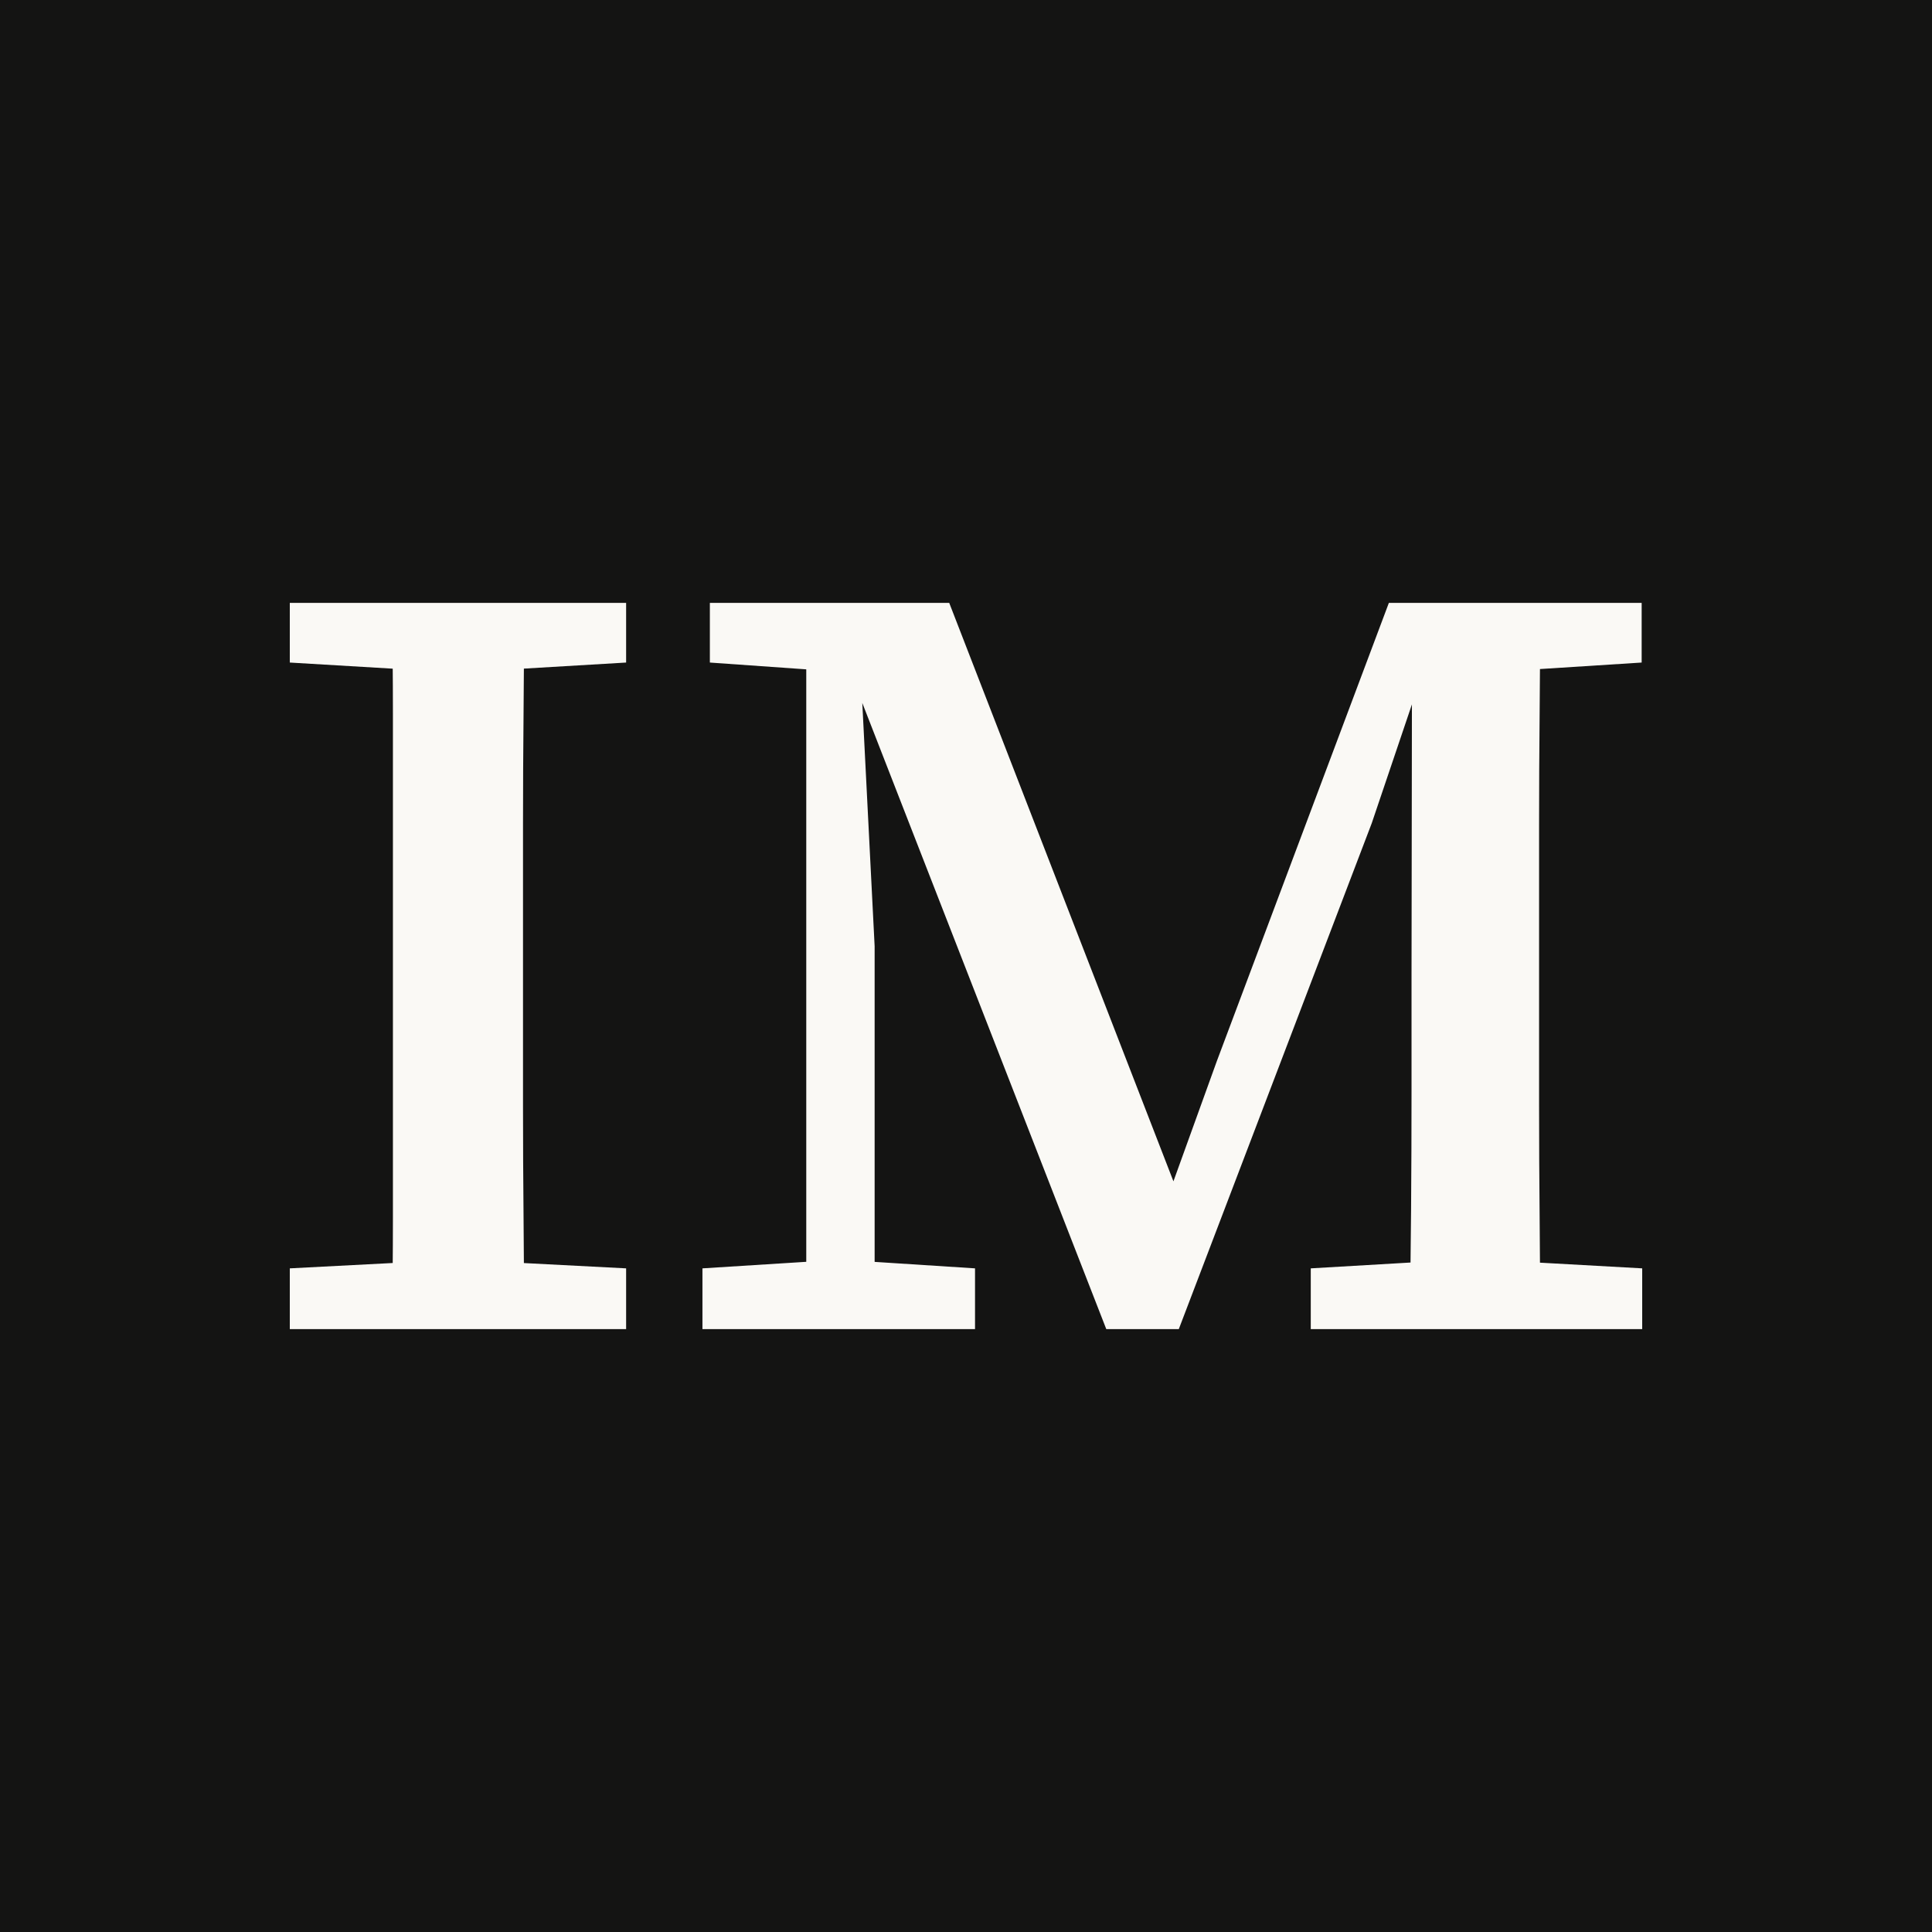
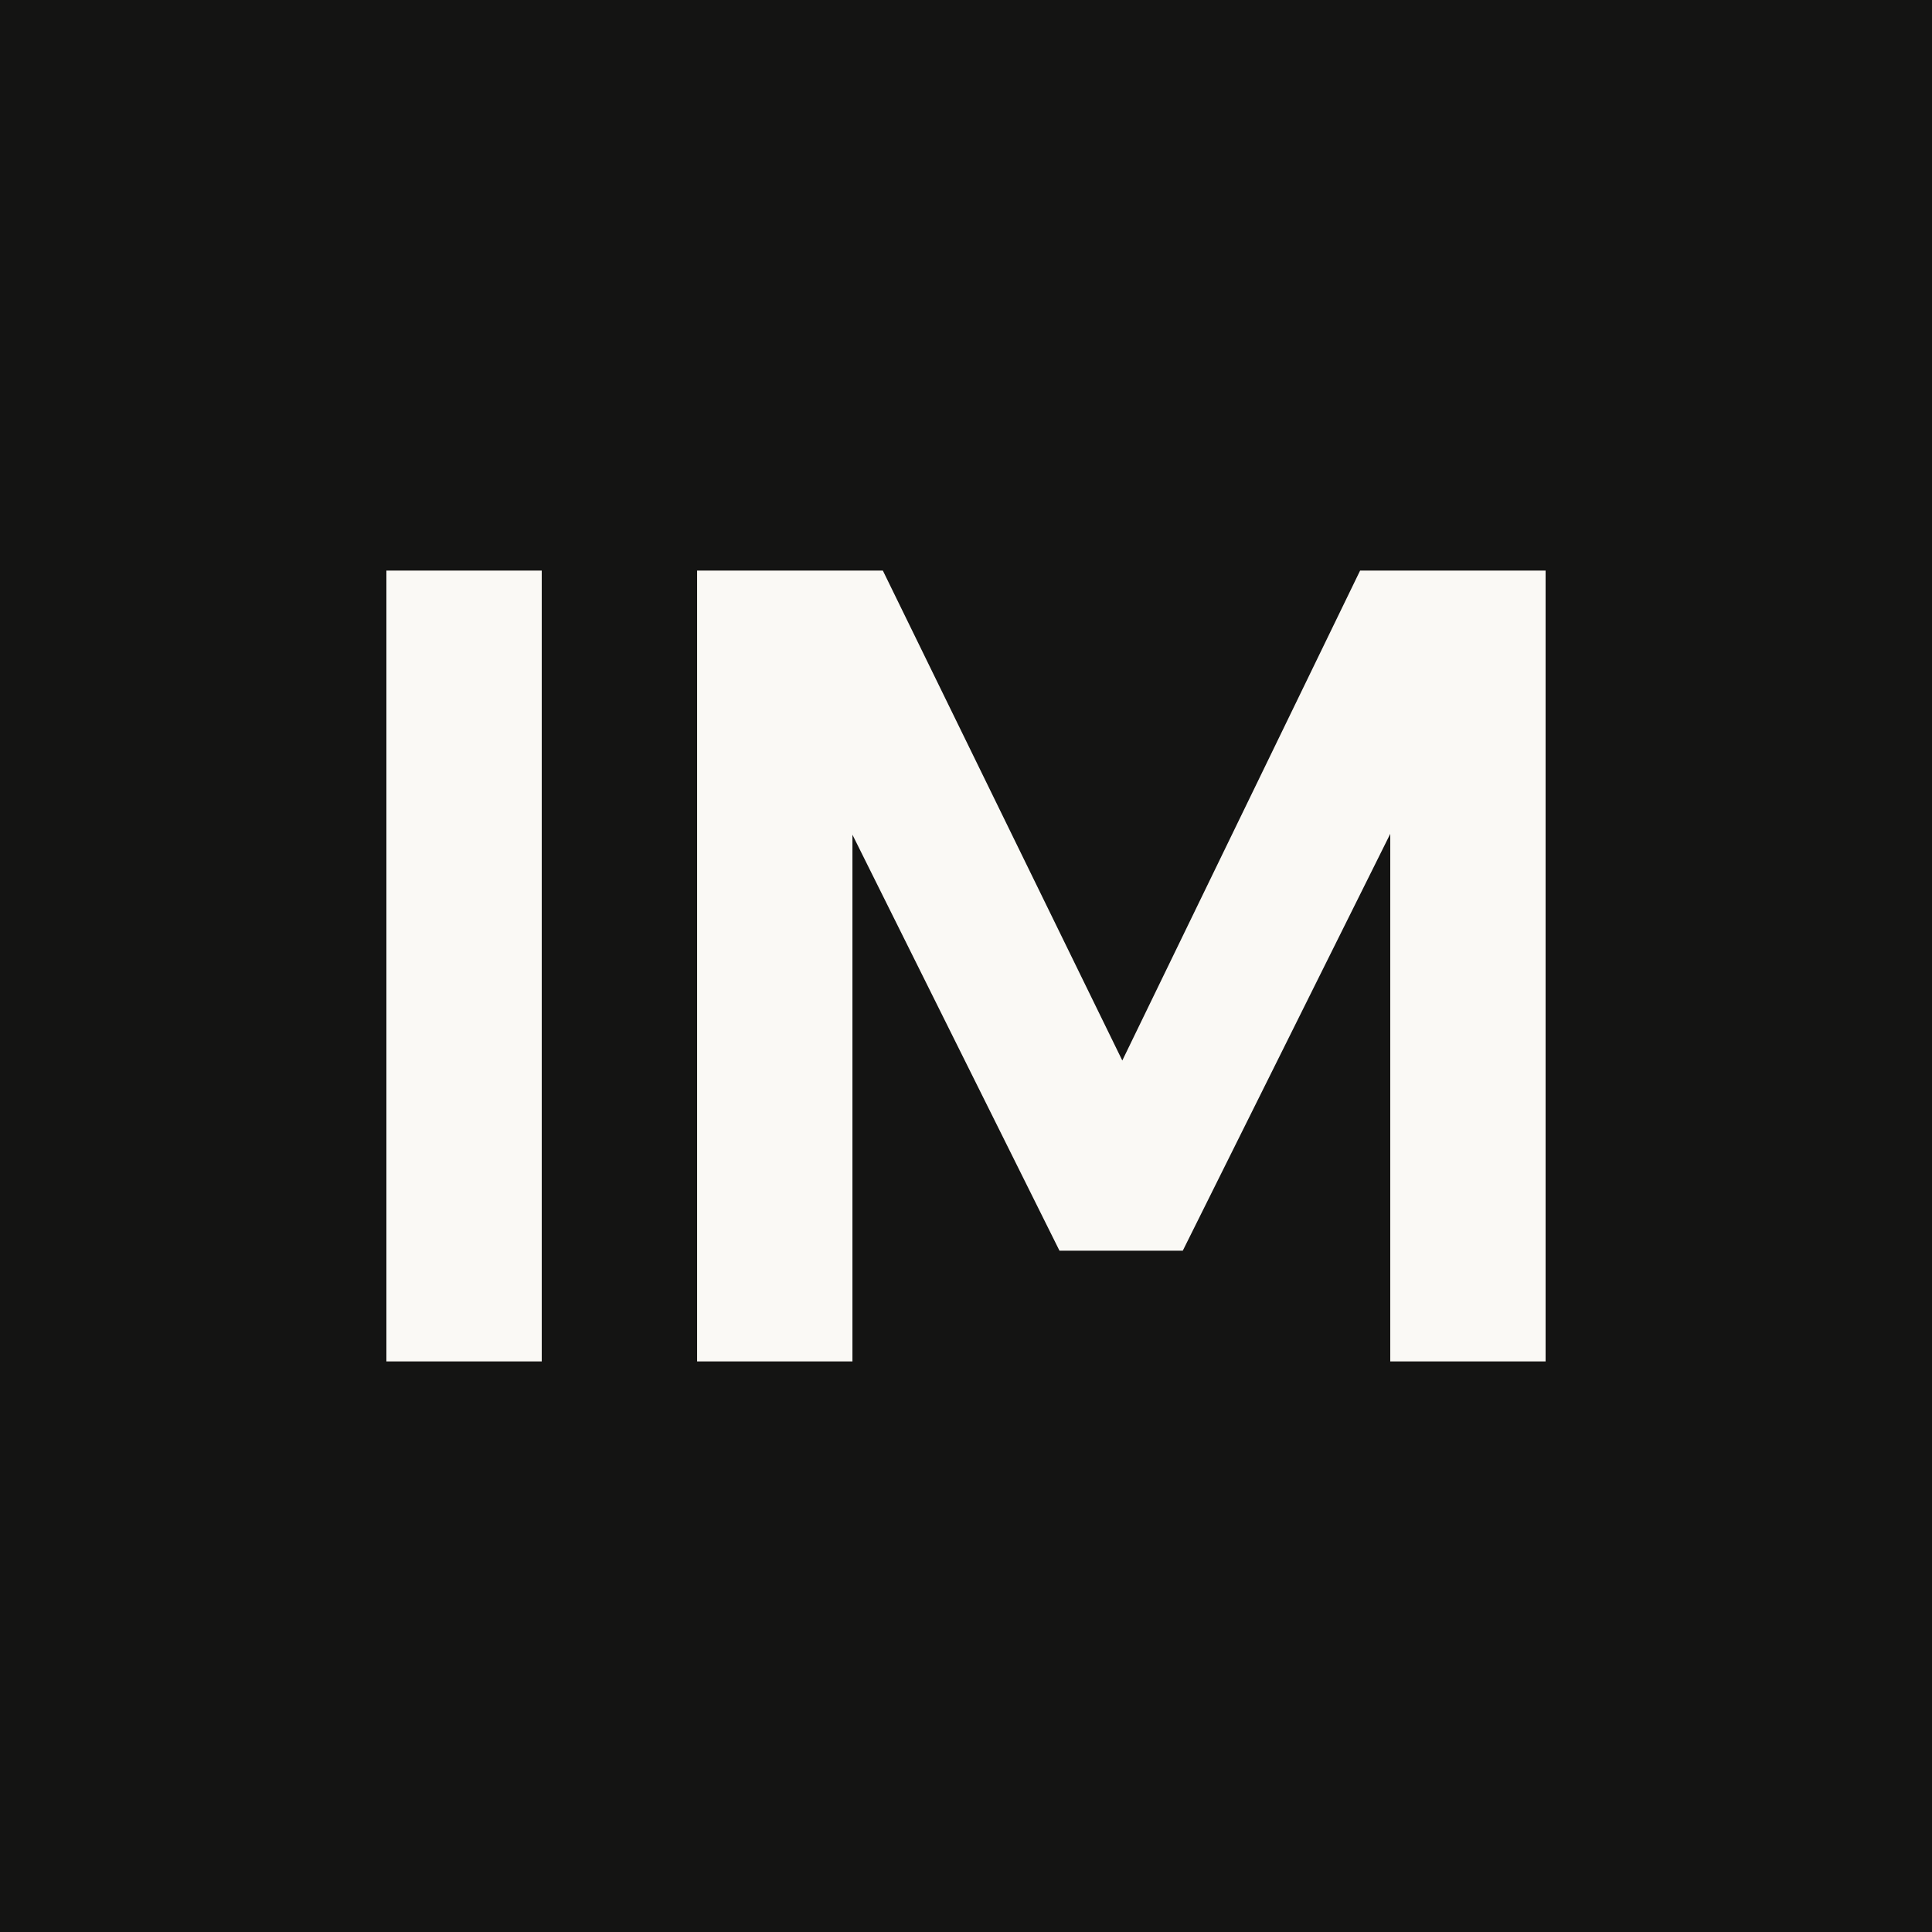
<svg xmlns="http://www.w3.org/2000/svg" viewBox="0 0 200 200" role="img" aria-label="Imbleau monogram">
  <rect width="200" height="200" fill="#141413" />
-   <path aria-label="IM" d="M30 137.59V131.3L45.177 130.511H49.602L64.816 131.3V137.59ZM40.562 137.59Q40.675 131.77 40.675 126.006Q40.675 120.242 40.675 114.423Q40.675 108.603 40.675 102.798V97.089Q40.675 91.397 40.675 85.573Q40.675 79.75 40.675 73.926Q40.675 68.103 40.562 62.41H54.254Q54.254 68.103 54.198 73.866Q54.142 79.63 54.142 85.45Q54.142 91.27 54.142 97.089V102.779Q54.142 108.491 54.142 114.371Q54.142 120.25 54.198 126.011Q54.254 131.773 54.254 137.59ZM30 68.587V62.41H64.816V68.587L49.602 69.489H45.177ZM72.717 137.59V131.3L85.229 130.511H88.702L100.934 131.3V137.59ZM73.485 68.587V62.41H87.894L87.913 69.489H86.279ZM83.464 137.59V62.41H88.739L90.542 97.958V137.59ZM114.522 137.59 88.345 70.41H85.529V62.41H98.263L122.193 124.146H120.803L125.972 109.831L143.775 62.41H150.343V70.373H147.021L142.003 85.216L122.028 137.59ZM135.69 137.59V131.3L149.199 130.511H155.819L170 131.3V137.59ZM145.914 137.59Q146.027 131.39 146.074 125.264Q146.121 119.139 146.121 113.004Q146.121 106.869 146.121 100.837L146.177 62.41H159.438Q159.438 68.121 159.382 73.889Q159.325 79.656 159.325 85.47Q159.325 91.284 159.325 97.089V102.798Q159.325 108.509 159.325 114.332Q159.325 120.156 159.382 125.961Q159.438 131.766 159.438 137.59ZM154.185 69.489V62.41H169.944V68.587L155.819 69.489Z" fill="#faf9f5" />
+   <path aria-label="IM" d="M40 140.934V59.066H56.081V140.934ZM72.163 140.934V59.066H91.392L116.18 109.784L140.798 59.066H160V140.934H143.919V86.318L122.44 129.473H109.678L88.244 86.408V140.934Z" fill="#faf9f5" />
</svg>
